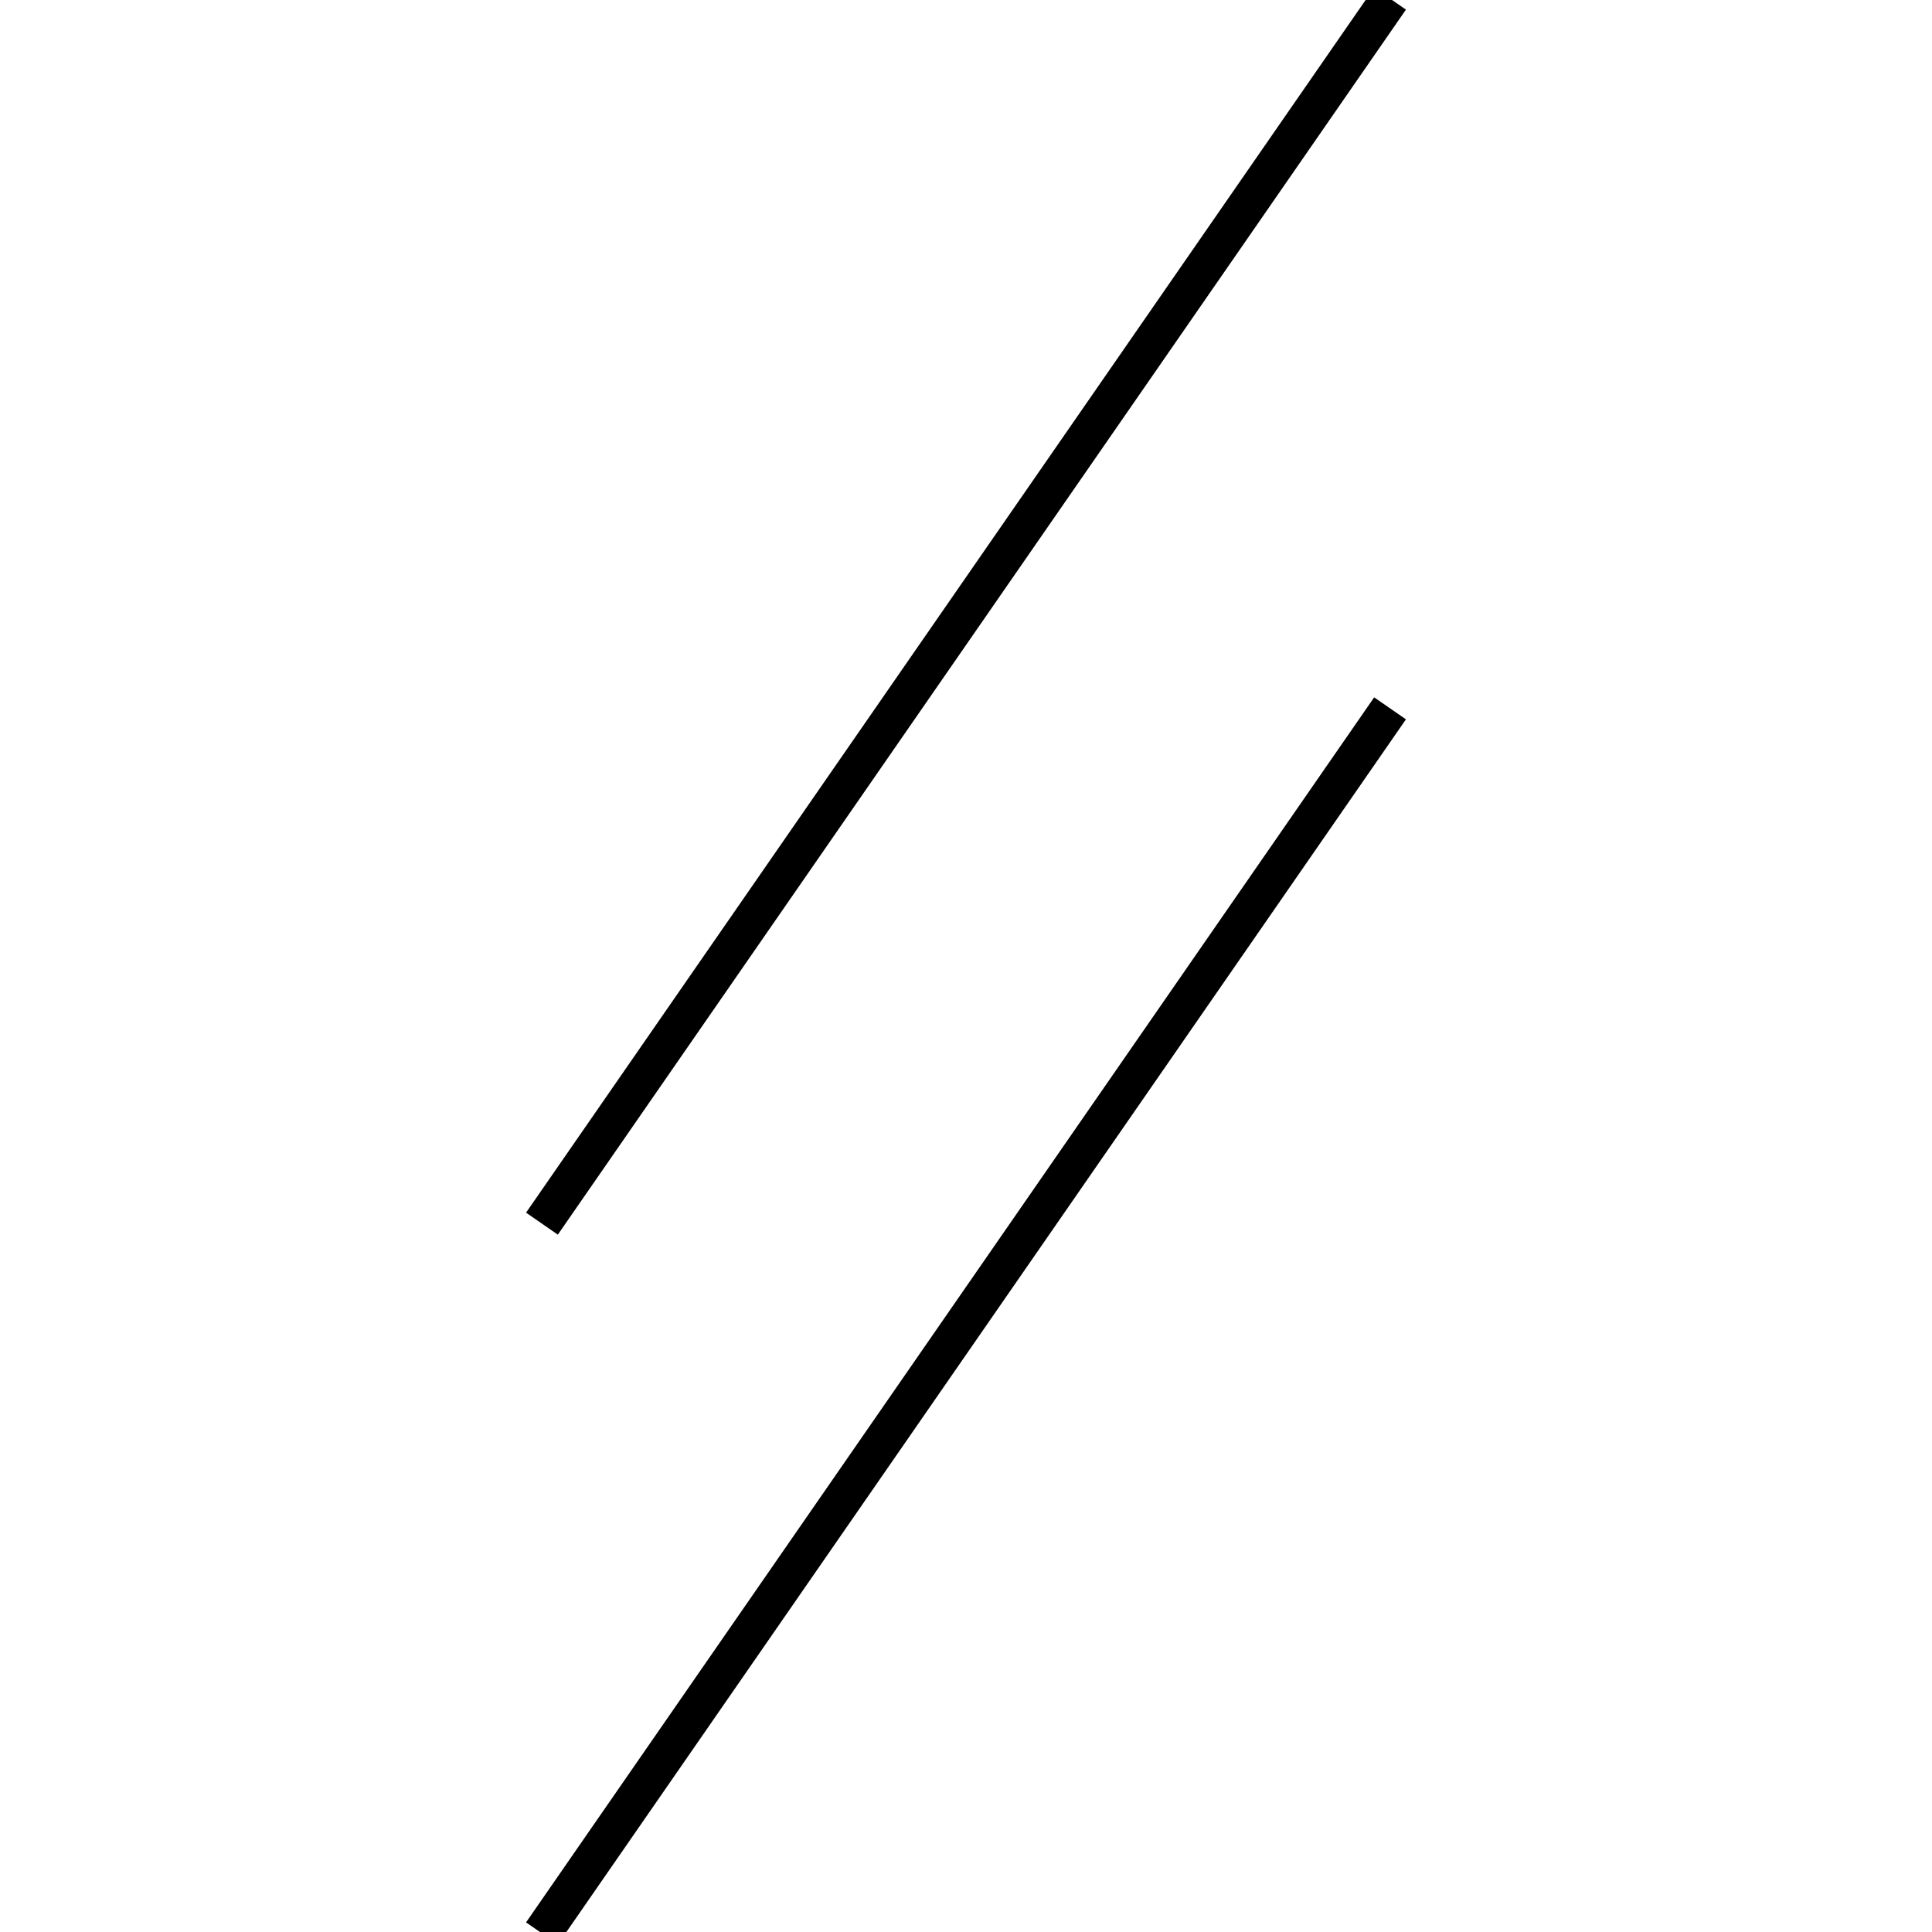
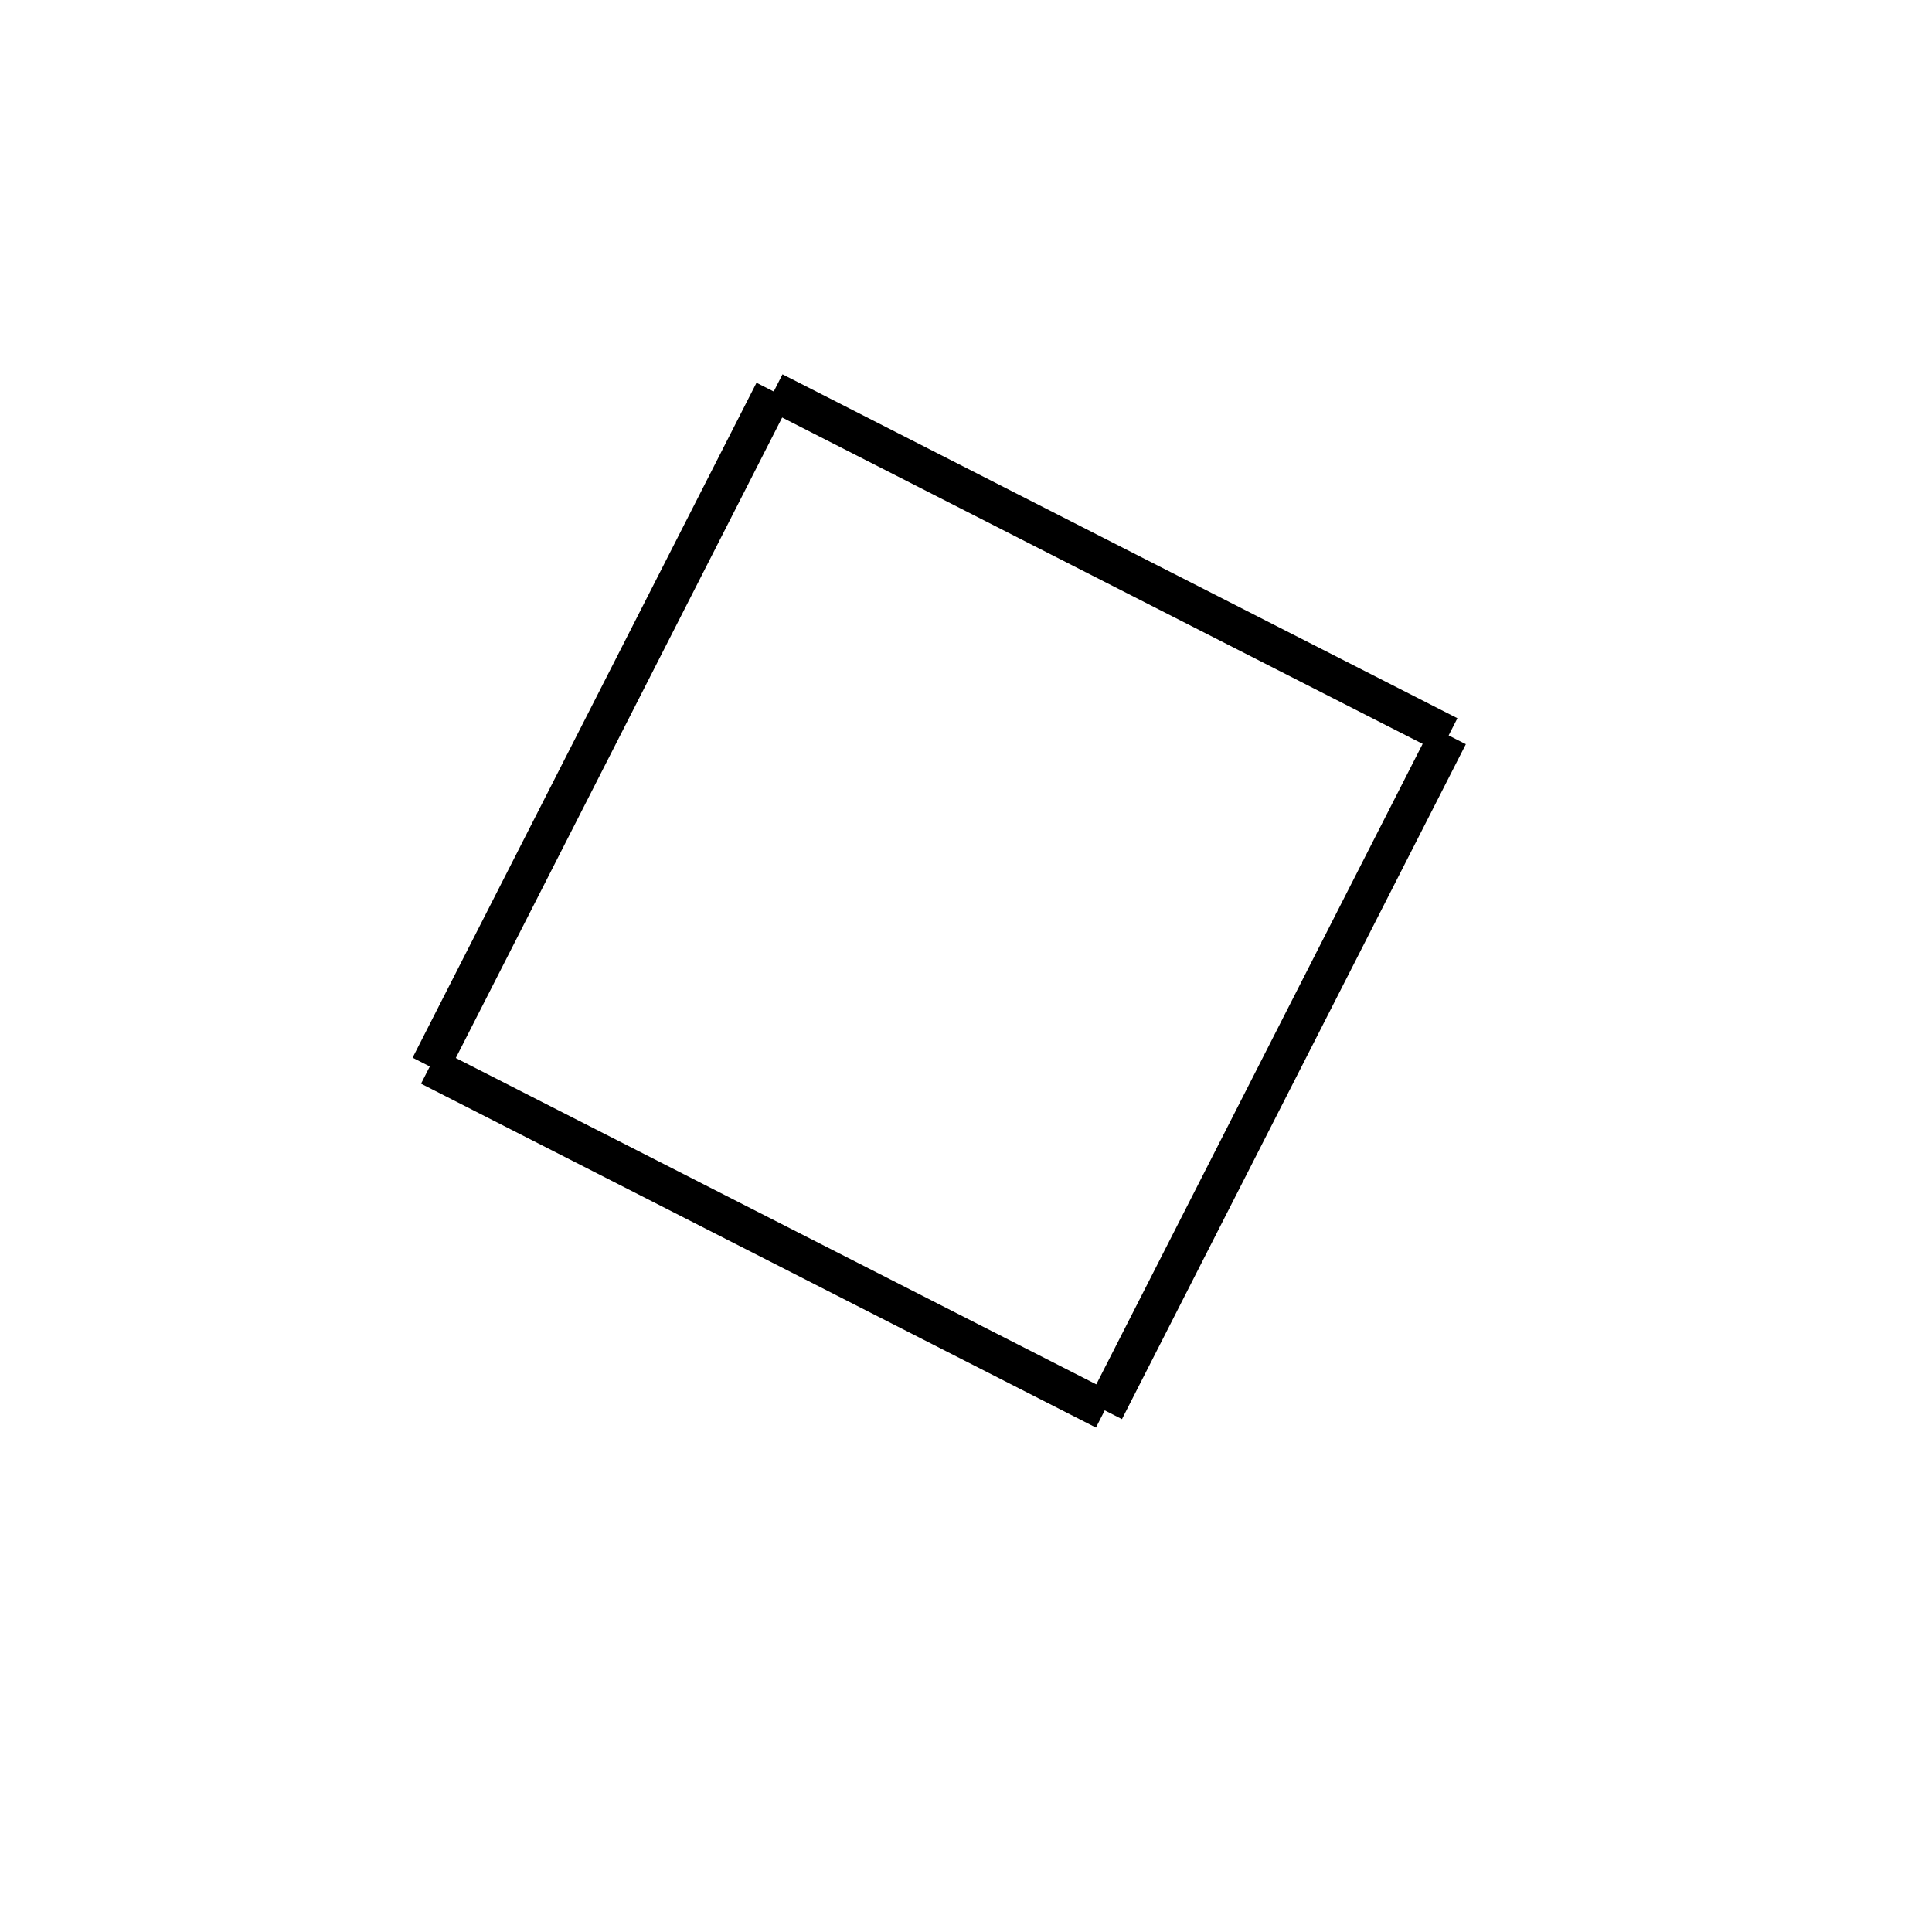
<svg xmlns="http://www.w3.org/2000/svg" height="100" width="100">
  <rect stroke-width="5" stroke="#ffffff" fill="#ffffff" height="100" width="100" y="0" x="0" />
-   <line x1="71.949" y1="36.664" x2="28.051" y2="100.071" stroke-width="2" stroke="black" />
-   <line x1="71.949" y1="-0.071" x2="28.051" y2="63.336" stroke-width="2" stroke="black" />
+   <line x1="74.981" y1="38.066" x2="57.181" y2="73" stroke-width="2" stroke="black" />
+   <line x1="57.181" y1="73" x2="22.247" y2="55.2" stroke-width="2" stroke="black" />
+   <line x1="40.047" y1="20.266" x2="22.247" y2="55.2" stroke-width="2" stroke="black" />
+   <line x1="74.981" y1="38.066" x2="40.047" y2="20.266" stroke-width="2" stroke="black" />
</svg>
